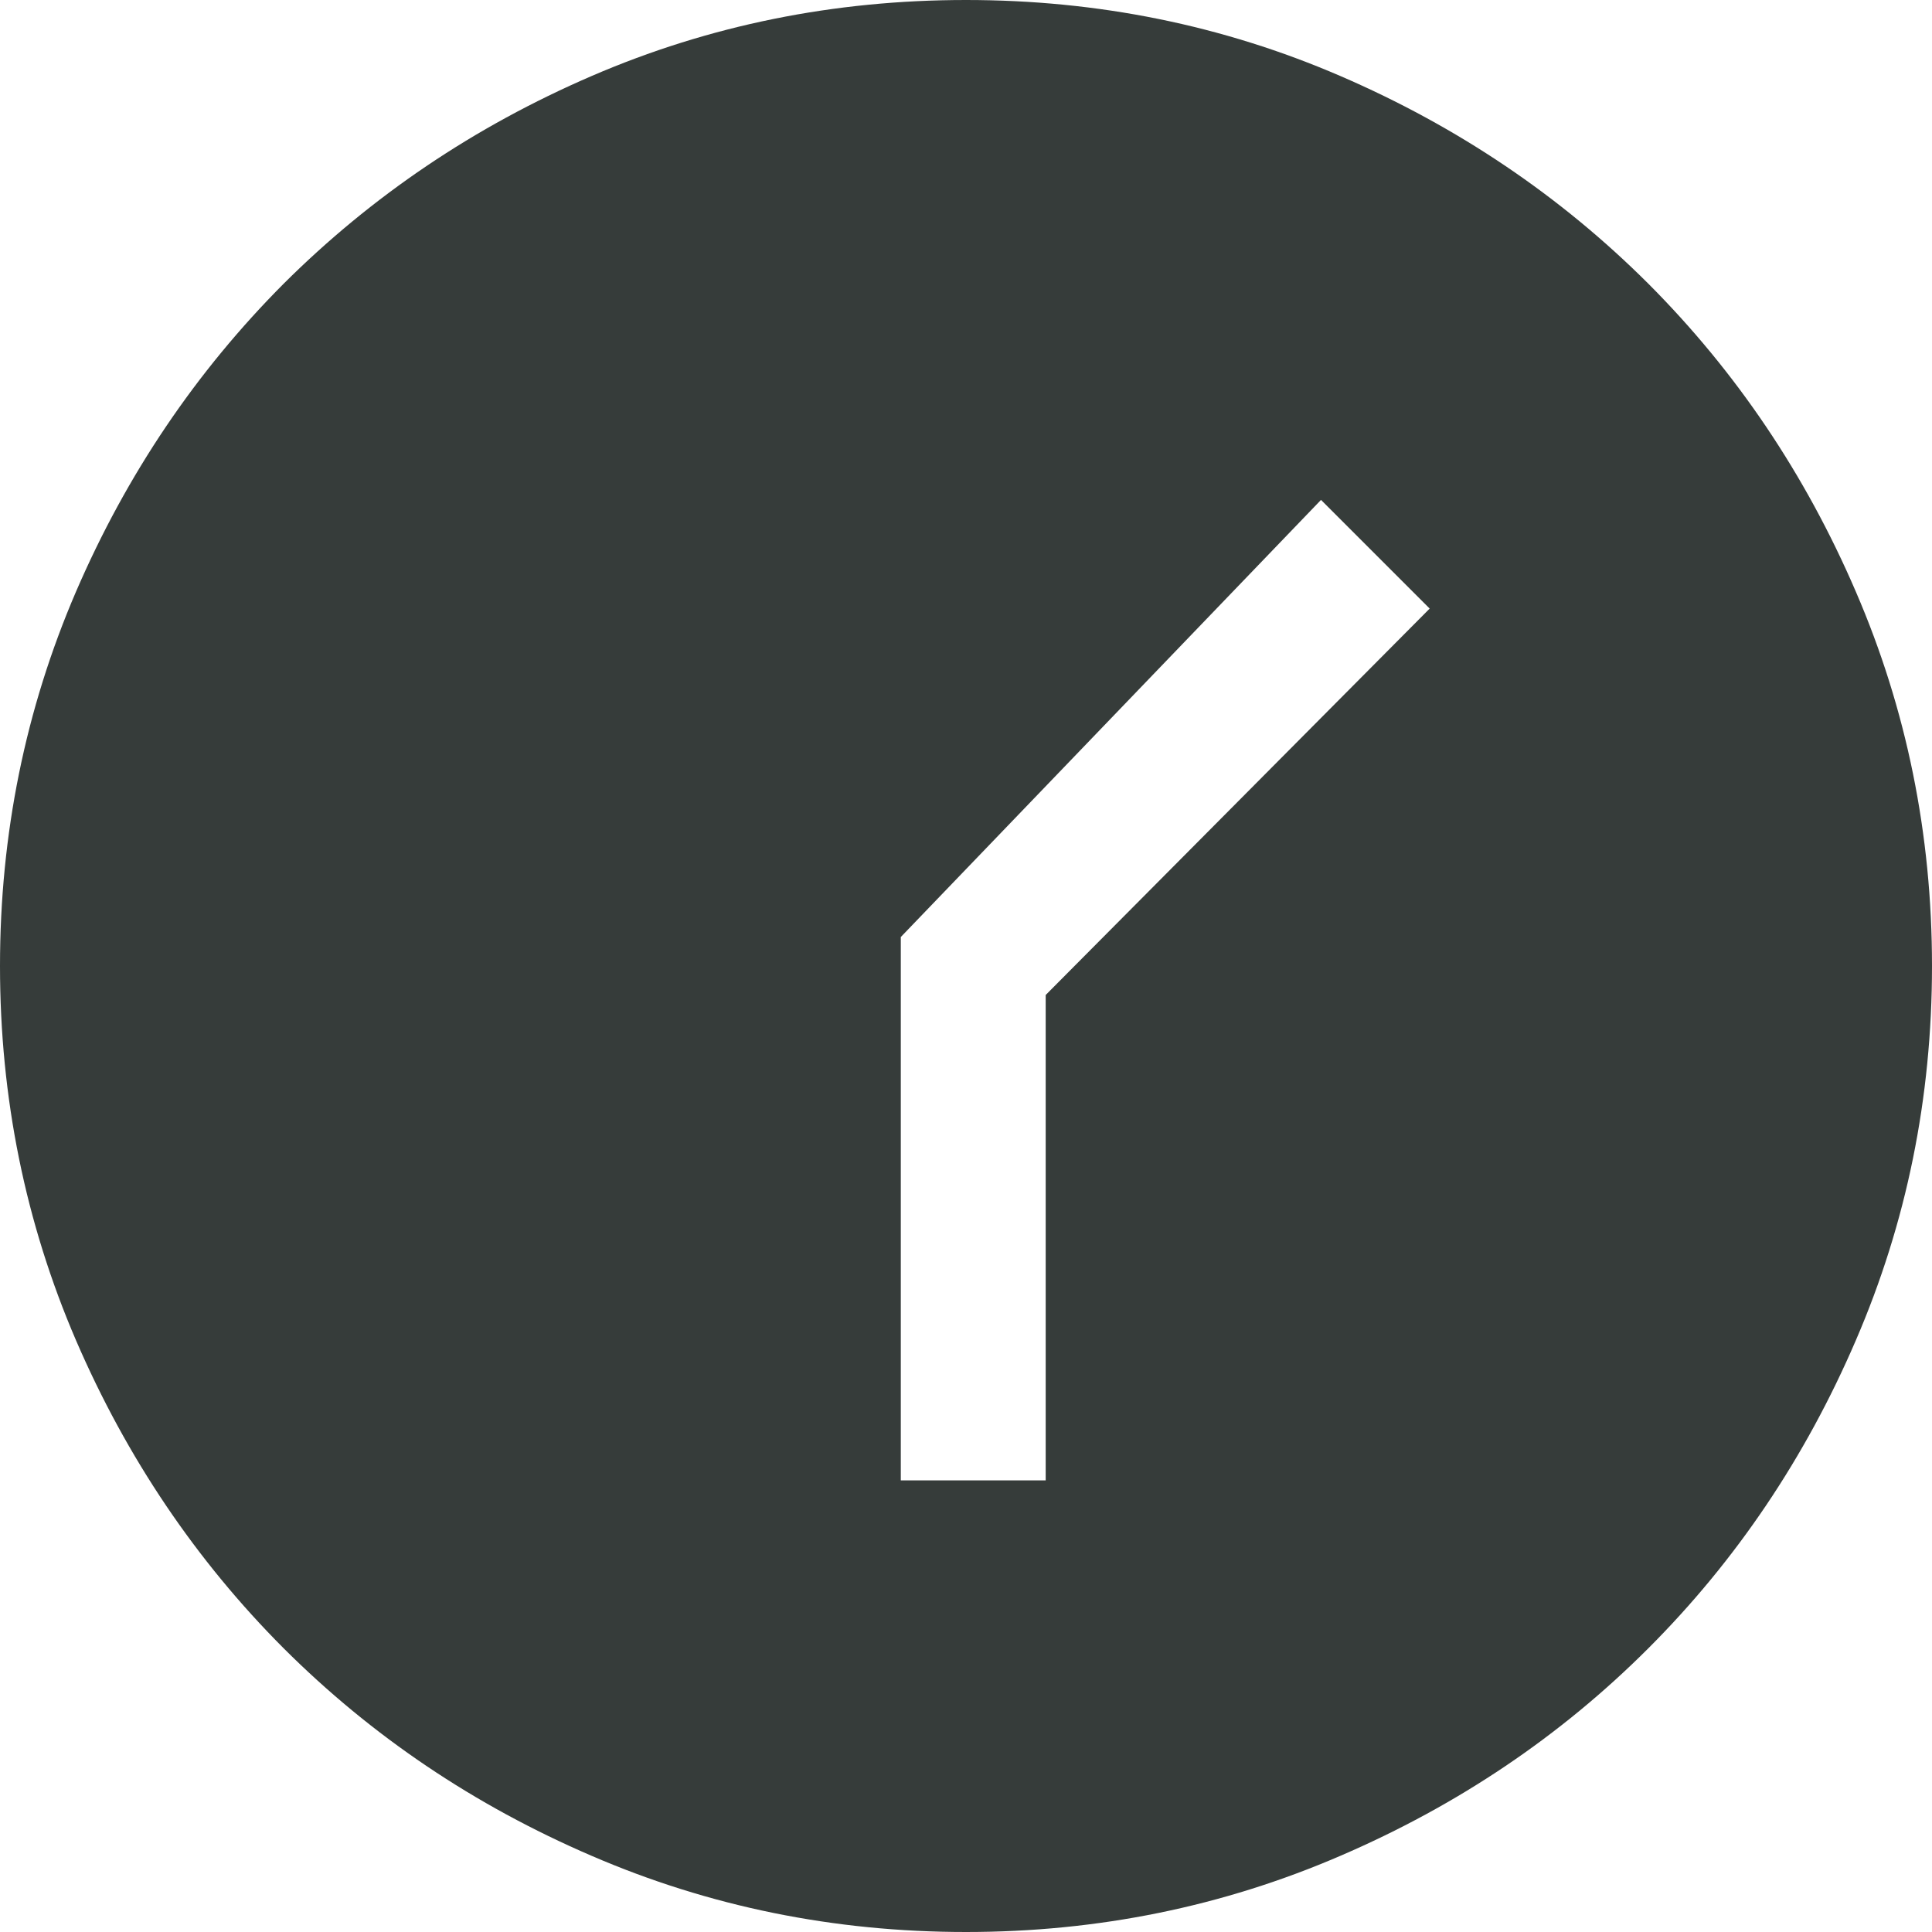
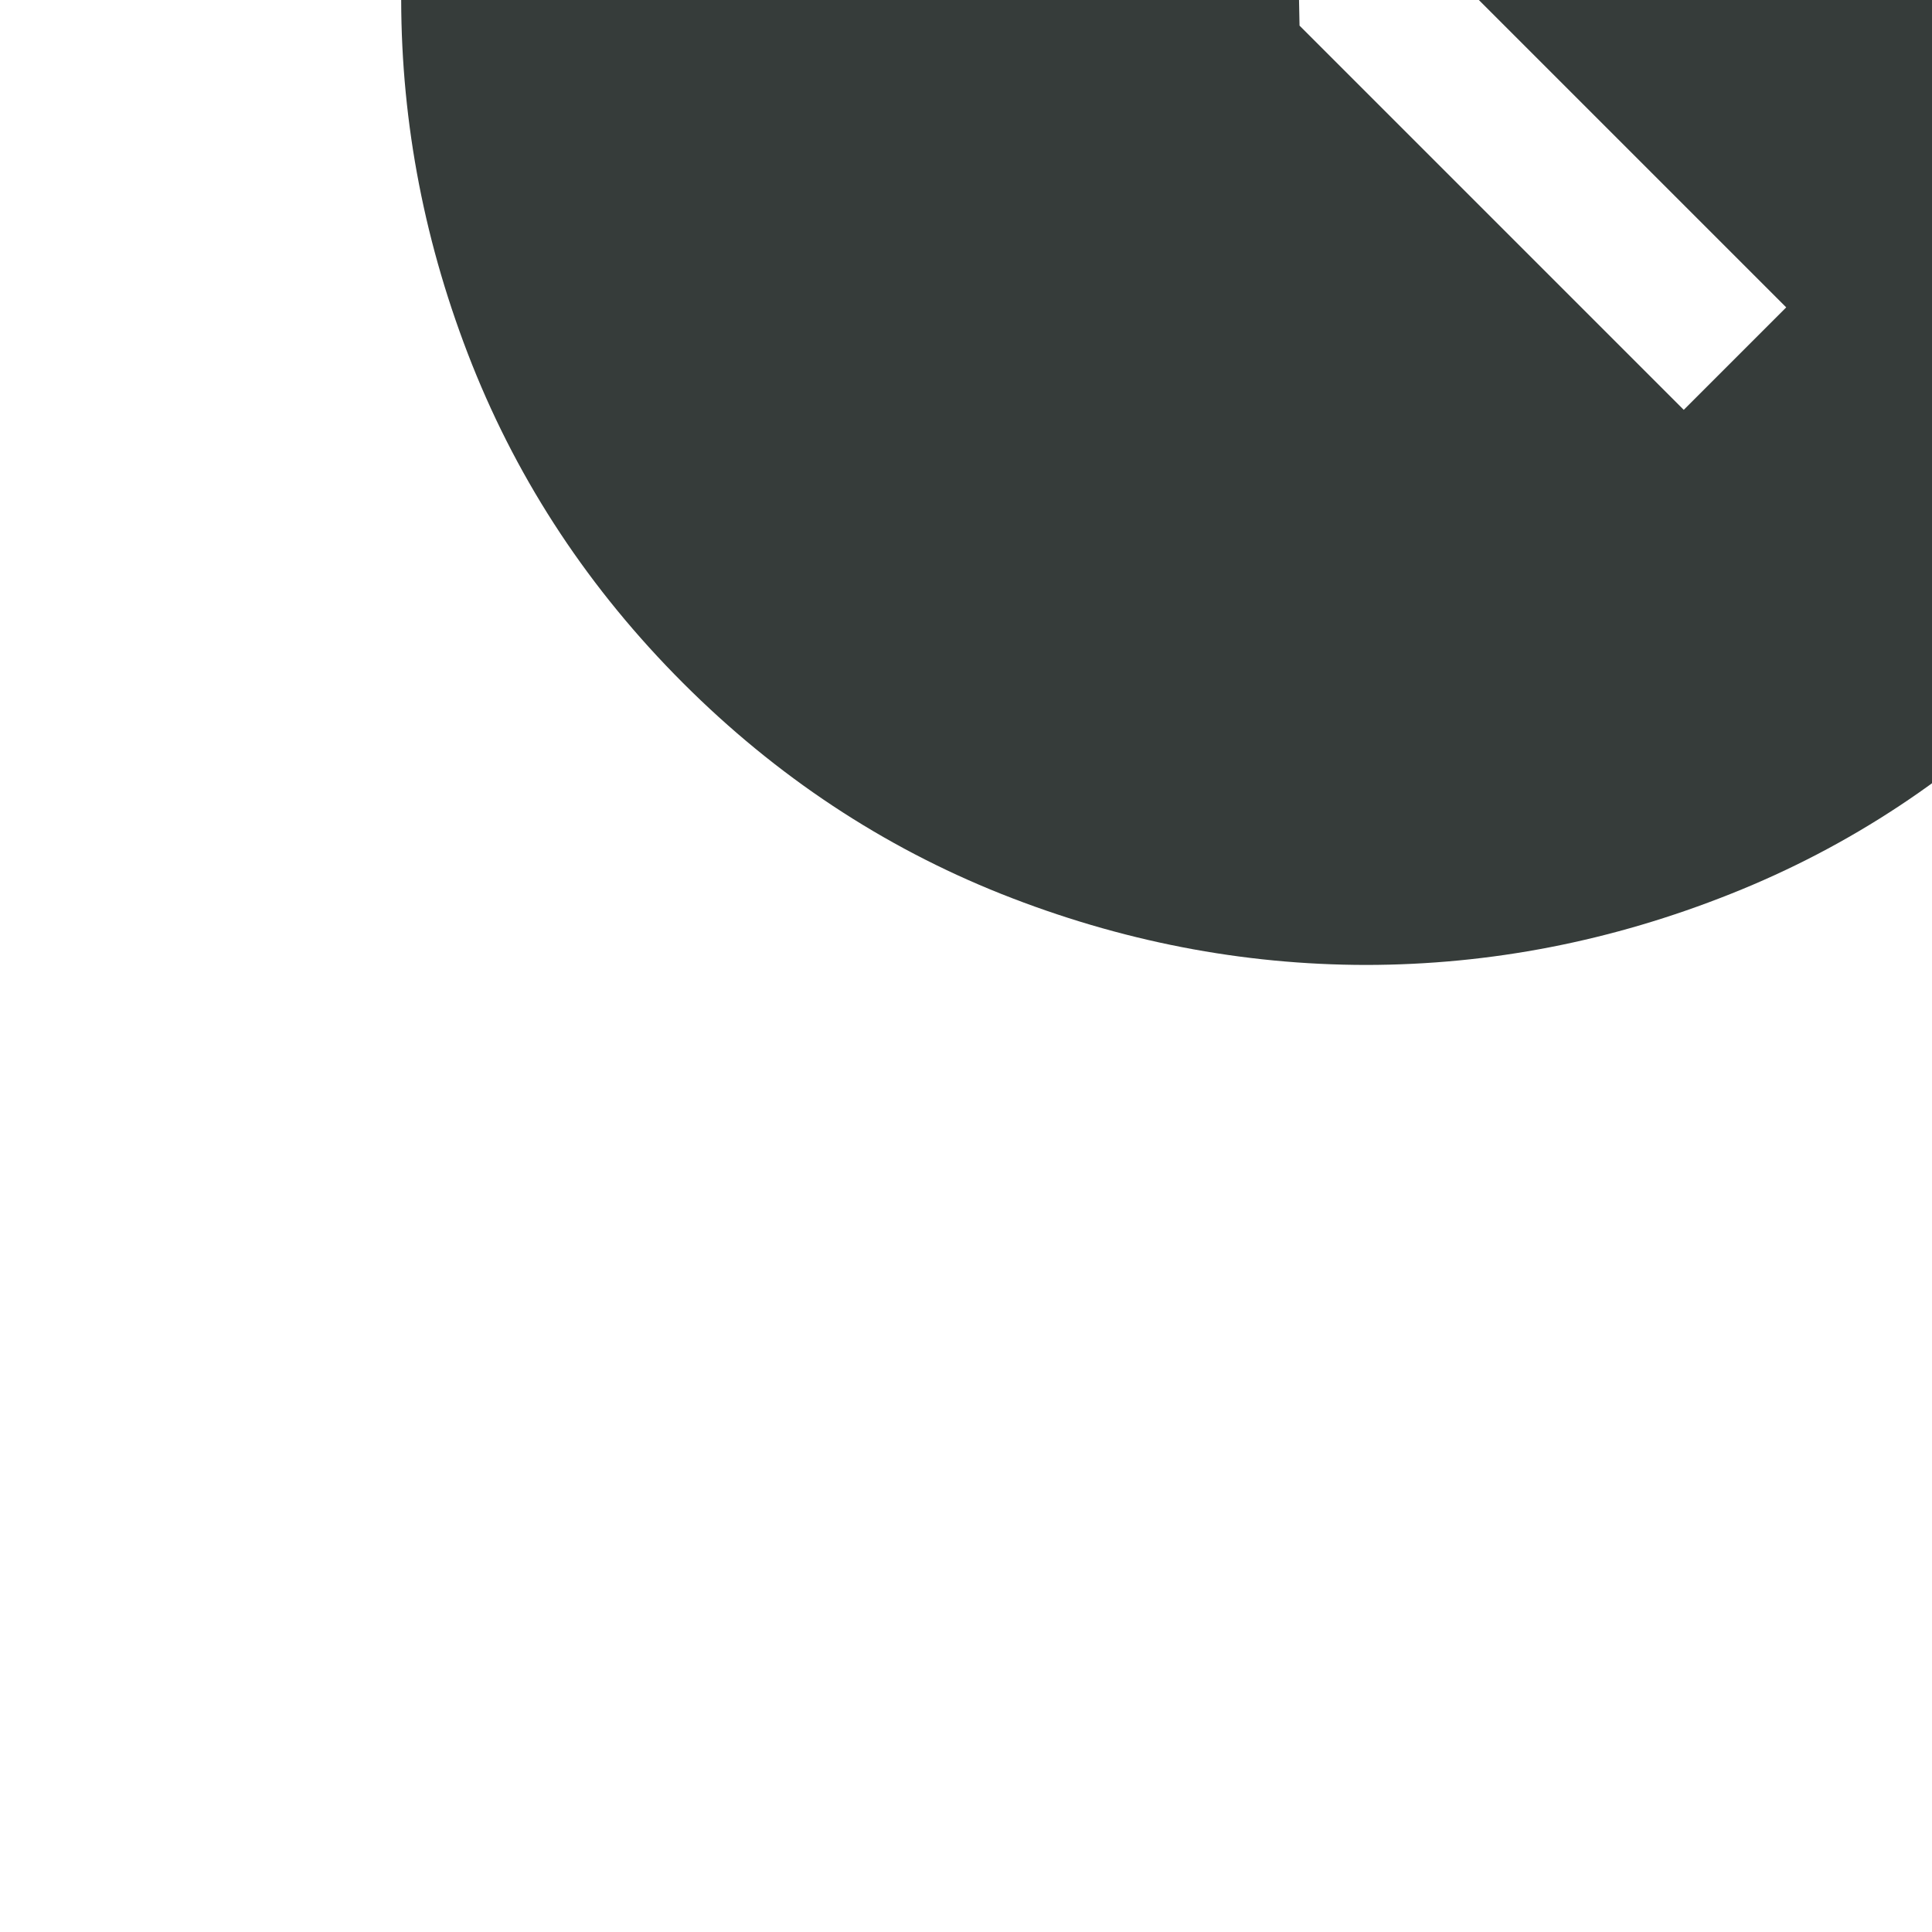
- <svg xmlns="http://www.w3.org/2000/svg" width="12" height="12" viewBox="0 0 12 12" fill="none">
+ <svg xmlns="http://www.w3.org/2000/svg" width="12" height="12" viewBox="0 0 12 12" fill="none" style="transform: rotate(-45deg);">
  <path d="M8.205 3.105L8.88 3.78L6.495 6.18V9.195H5.595V5.82L8.205 3.105ZM6 0C5.18 0 4.405 0.157 3.675 0.472C2.945 0.787 2.308 1.218 1.762 1.762C1.218 2.308 0.787 2.945 0.472 3.675C0.158 4.405 0 5.18 0 6C0 6.82 0.158 7.595 0.472 8.325C0.787 9.055 1.218 9.693 1.762 10.238C2.308 10.783 2.945 11.213 3.675 11.527C4.405 11.842 5.18 12 6 12C6.82 12 7.595 11.842 8.325 11.527C9.055 11.213 9.693 10.783 10.238 10.238C10.783 9.693 11.213 9.055 11.527 8.325C11.842 7.595 12 6.82 12 6C12 5.18 11.842 4.405 11.527 3.675C11.213 2.945 10.783 2.308 10.238 1.762C9.693 1.218 9.055 0.787 8.325 0.472C7.595 0.157 6.82 0 6 0Z" fill="#363C3A" />
</svg>
